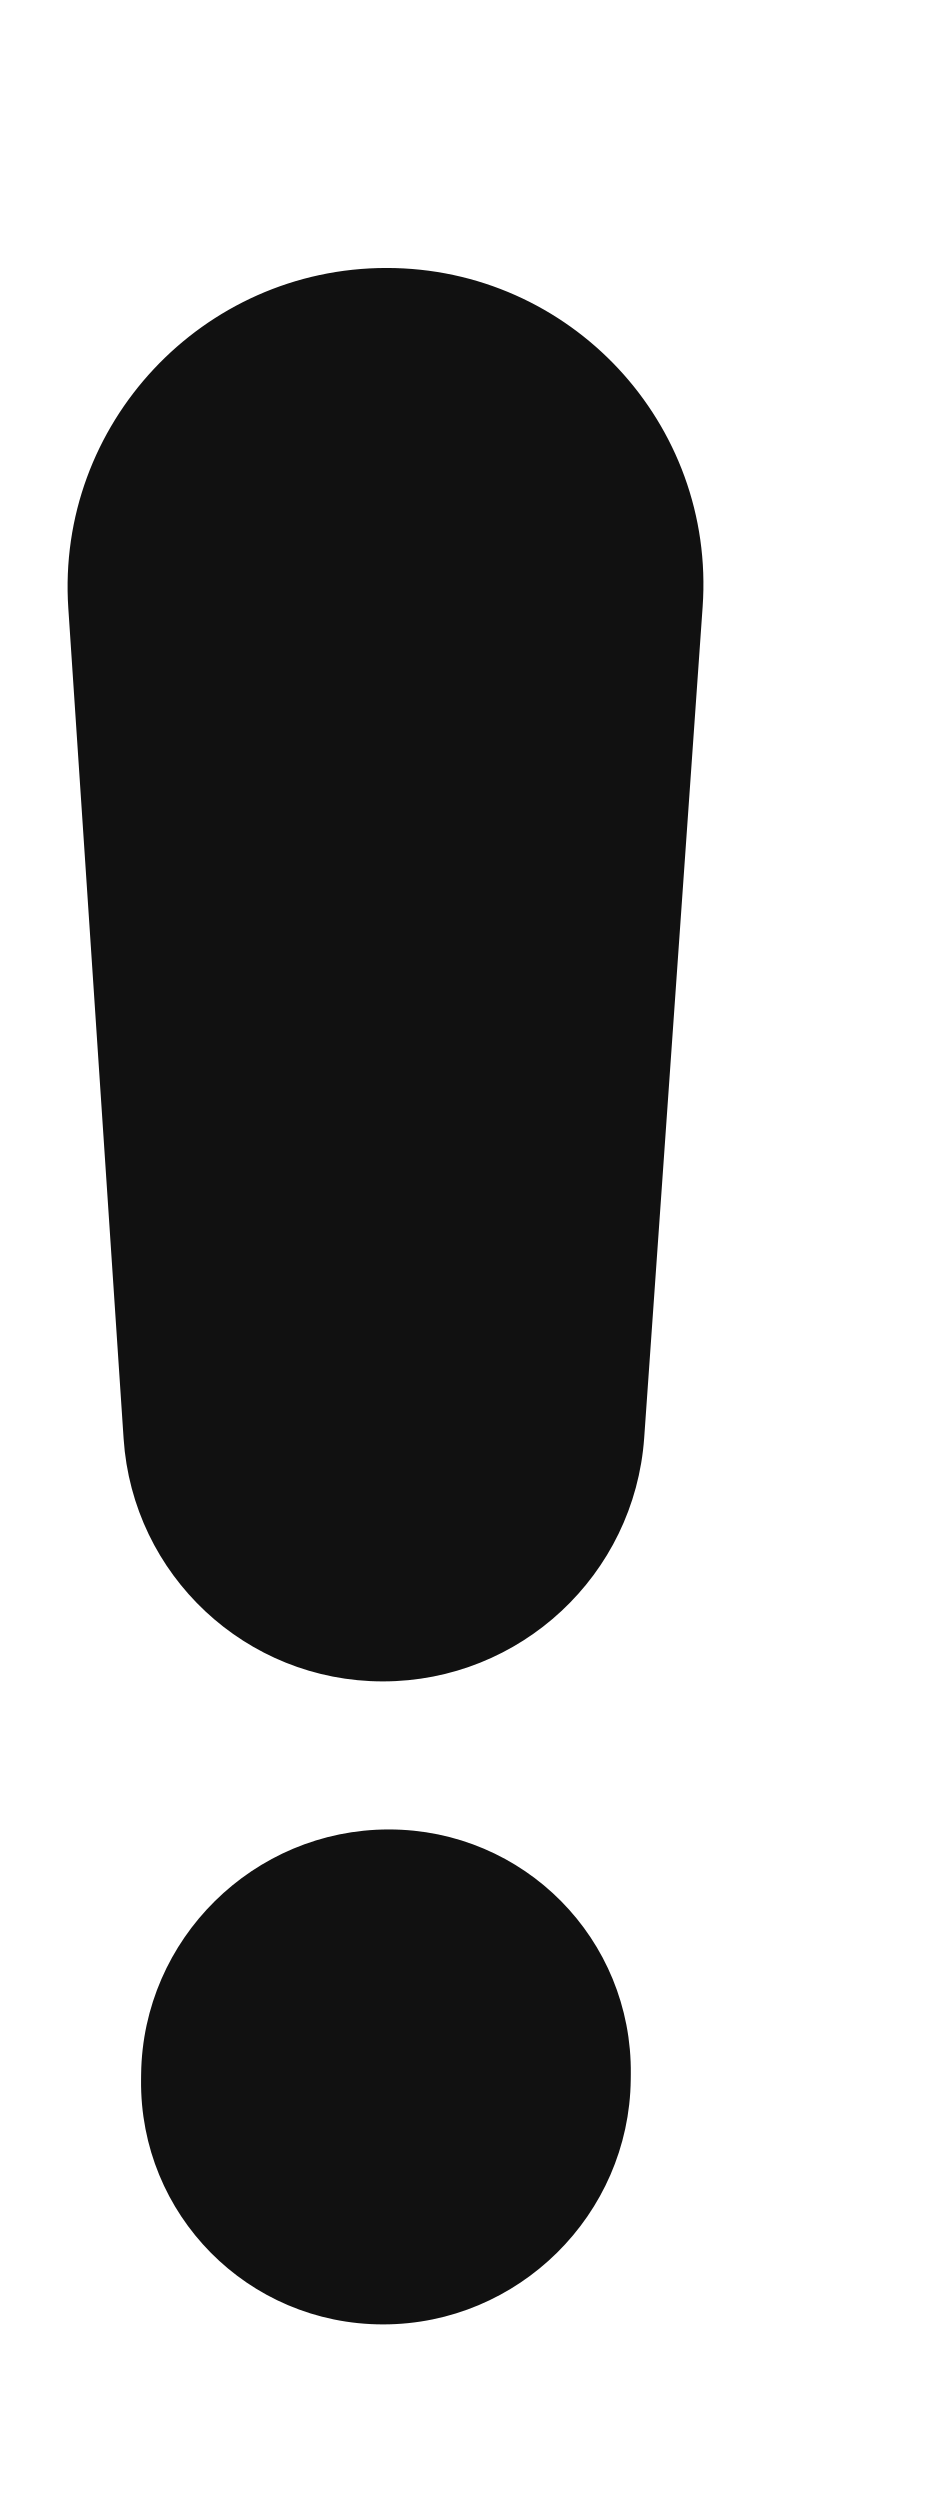
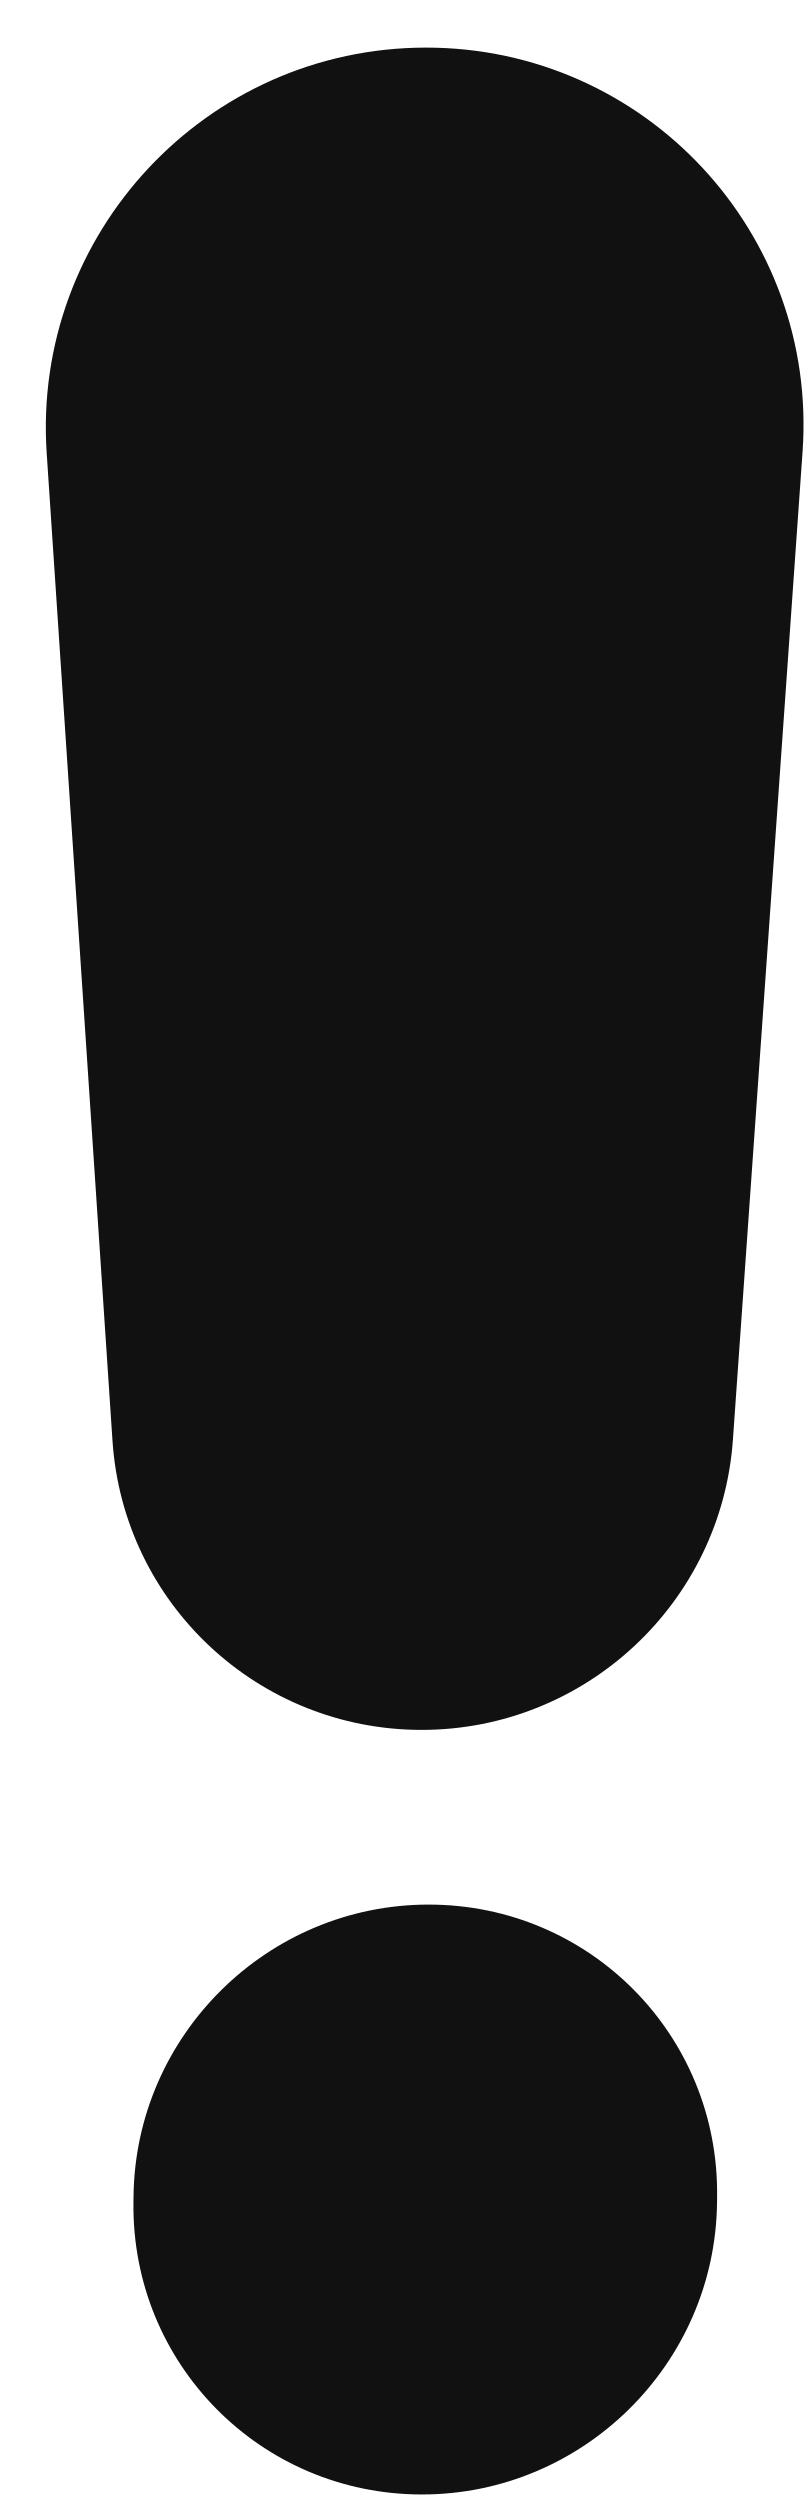
- <svg xmlns="http://www.w3.org/2000/svg" width="3" height="8" viewBox="0 0 3 8" fill="none">
-   <path d="M1.225 5.352C1.65 5.352 2.003 5.023 2.033 4.599L2.22 1.94C2.26 1.37 1.809 0.886 1.237 0.886C0.664 0.886 0.209 1.372 0.247 1.944L0.424 4.602C0.452 5.024 0.802 5.352 1.225 5.352Z" fill="#111111" stroke="#111111" stroke-width="0.057" />
-   <rect x="0.028" y="0.028" width="1.51" height="1.527" rx="0.755" transform="matrix(-1 -3.41266e-08 0.0115005 -0.999934 2.0089 7.43761)" fill="#111111" stroke="#111111" stroke-width="0.057" />
+ <svg xmlns="http://www.w3.org/2000/svg" width="12" height="37" viewBox="0 0 12 37" fill="none">
+   <path d="M0.852 6.694L1.826 21.313C1.981 23.638 3.908 25.441 6.24 25.441C8.577 25.441 10.522 23.629 10.686 21.296L11.717 6.673C11.938 3.53 9.456 0.866 6.306 0.866C3.148 0.866 0.642 3.544 0.852 6.694Z" fill="#111111" stroke="#111111" stroke-width="0.323" />
+   <rect x="0.16" y="0.162" width="8.314" height="8.408" rx="4.157" transform="matrix(-1 -3.41267e-08 0.0115005 -0.999934 10.5609 36.9188)" fill="#111111" stroke="#111111" stroke-width="0.323" />
</svg>
